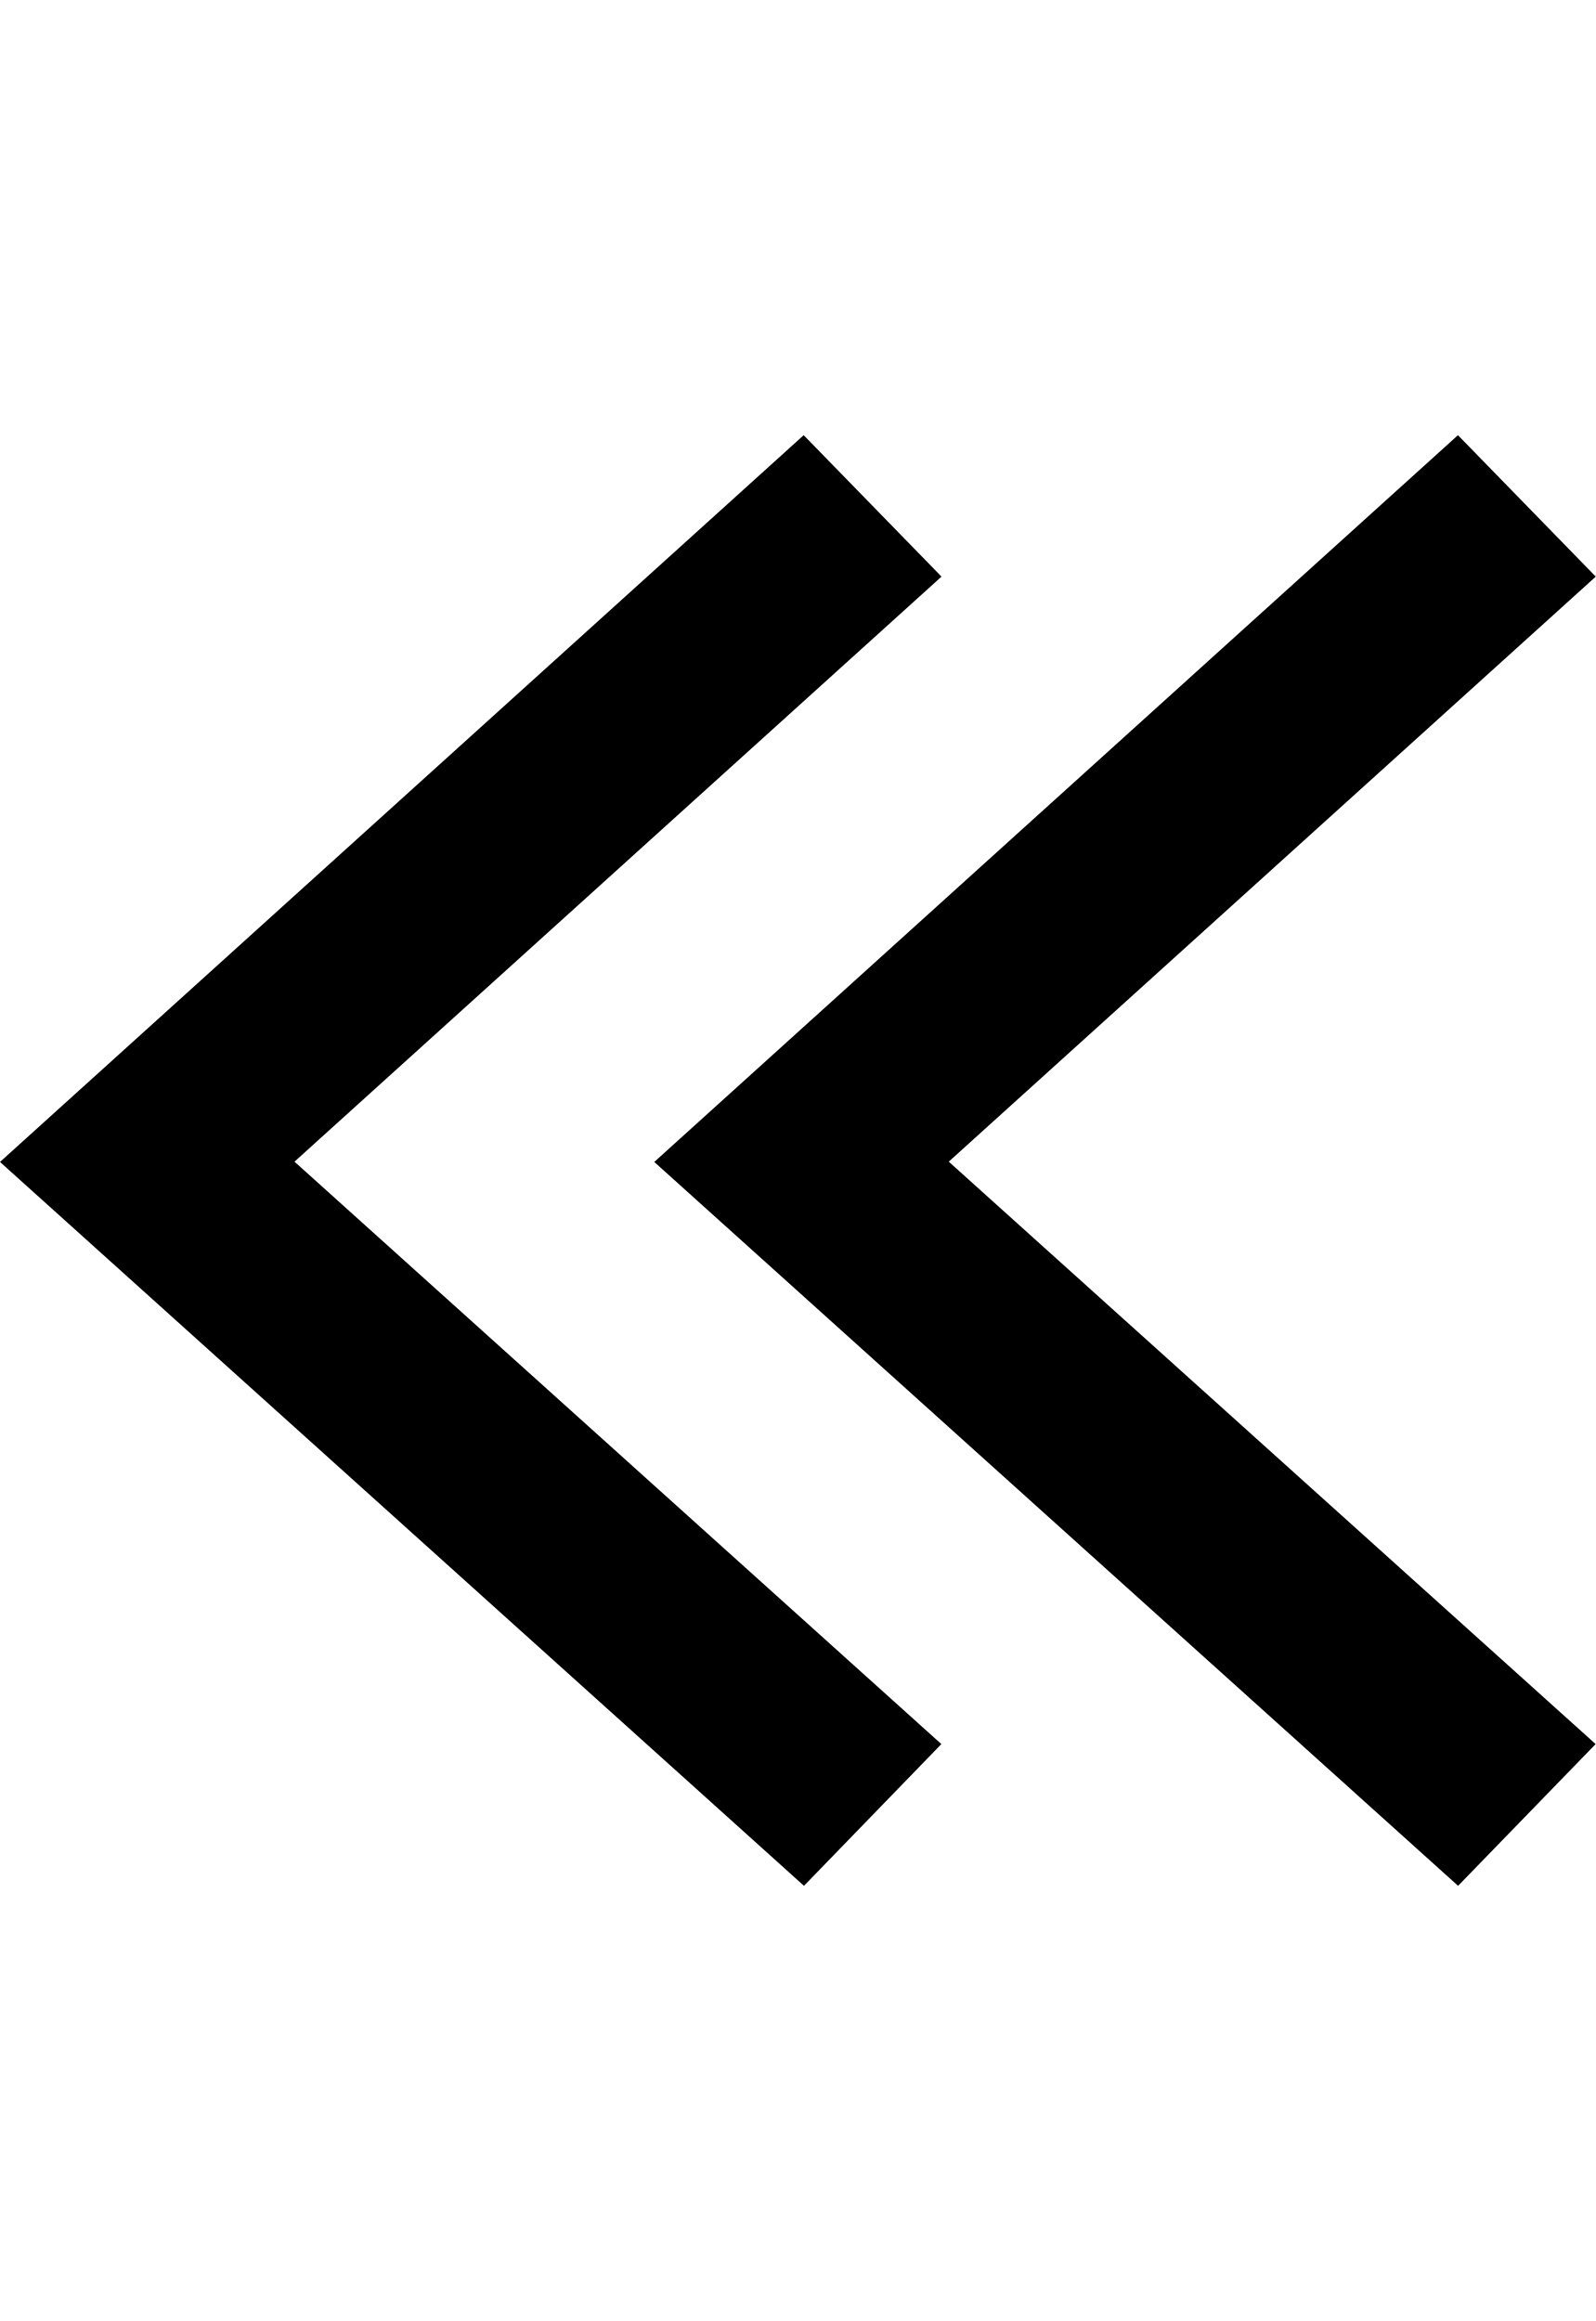
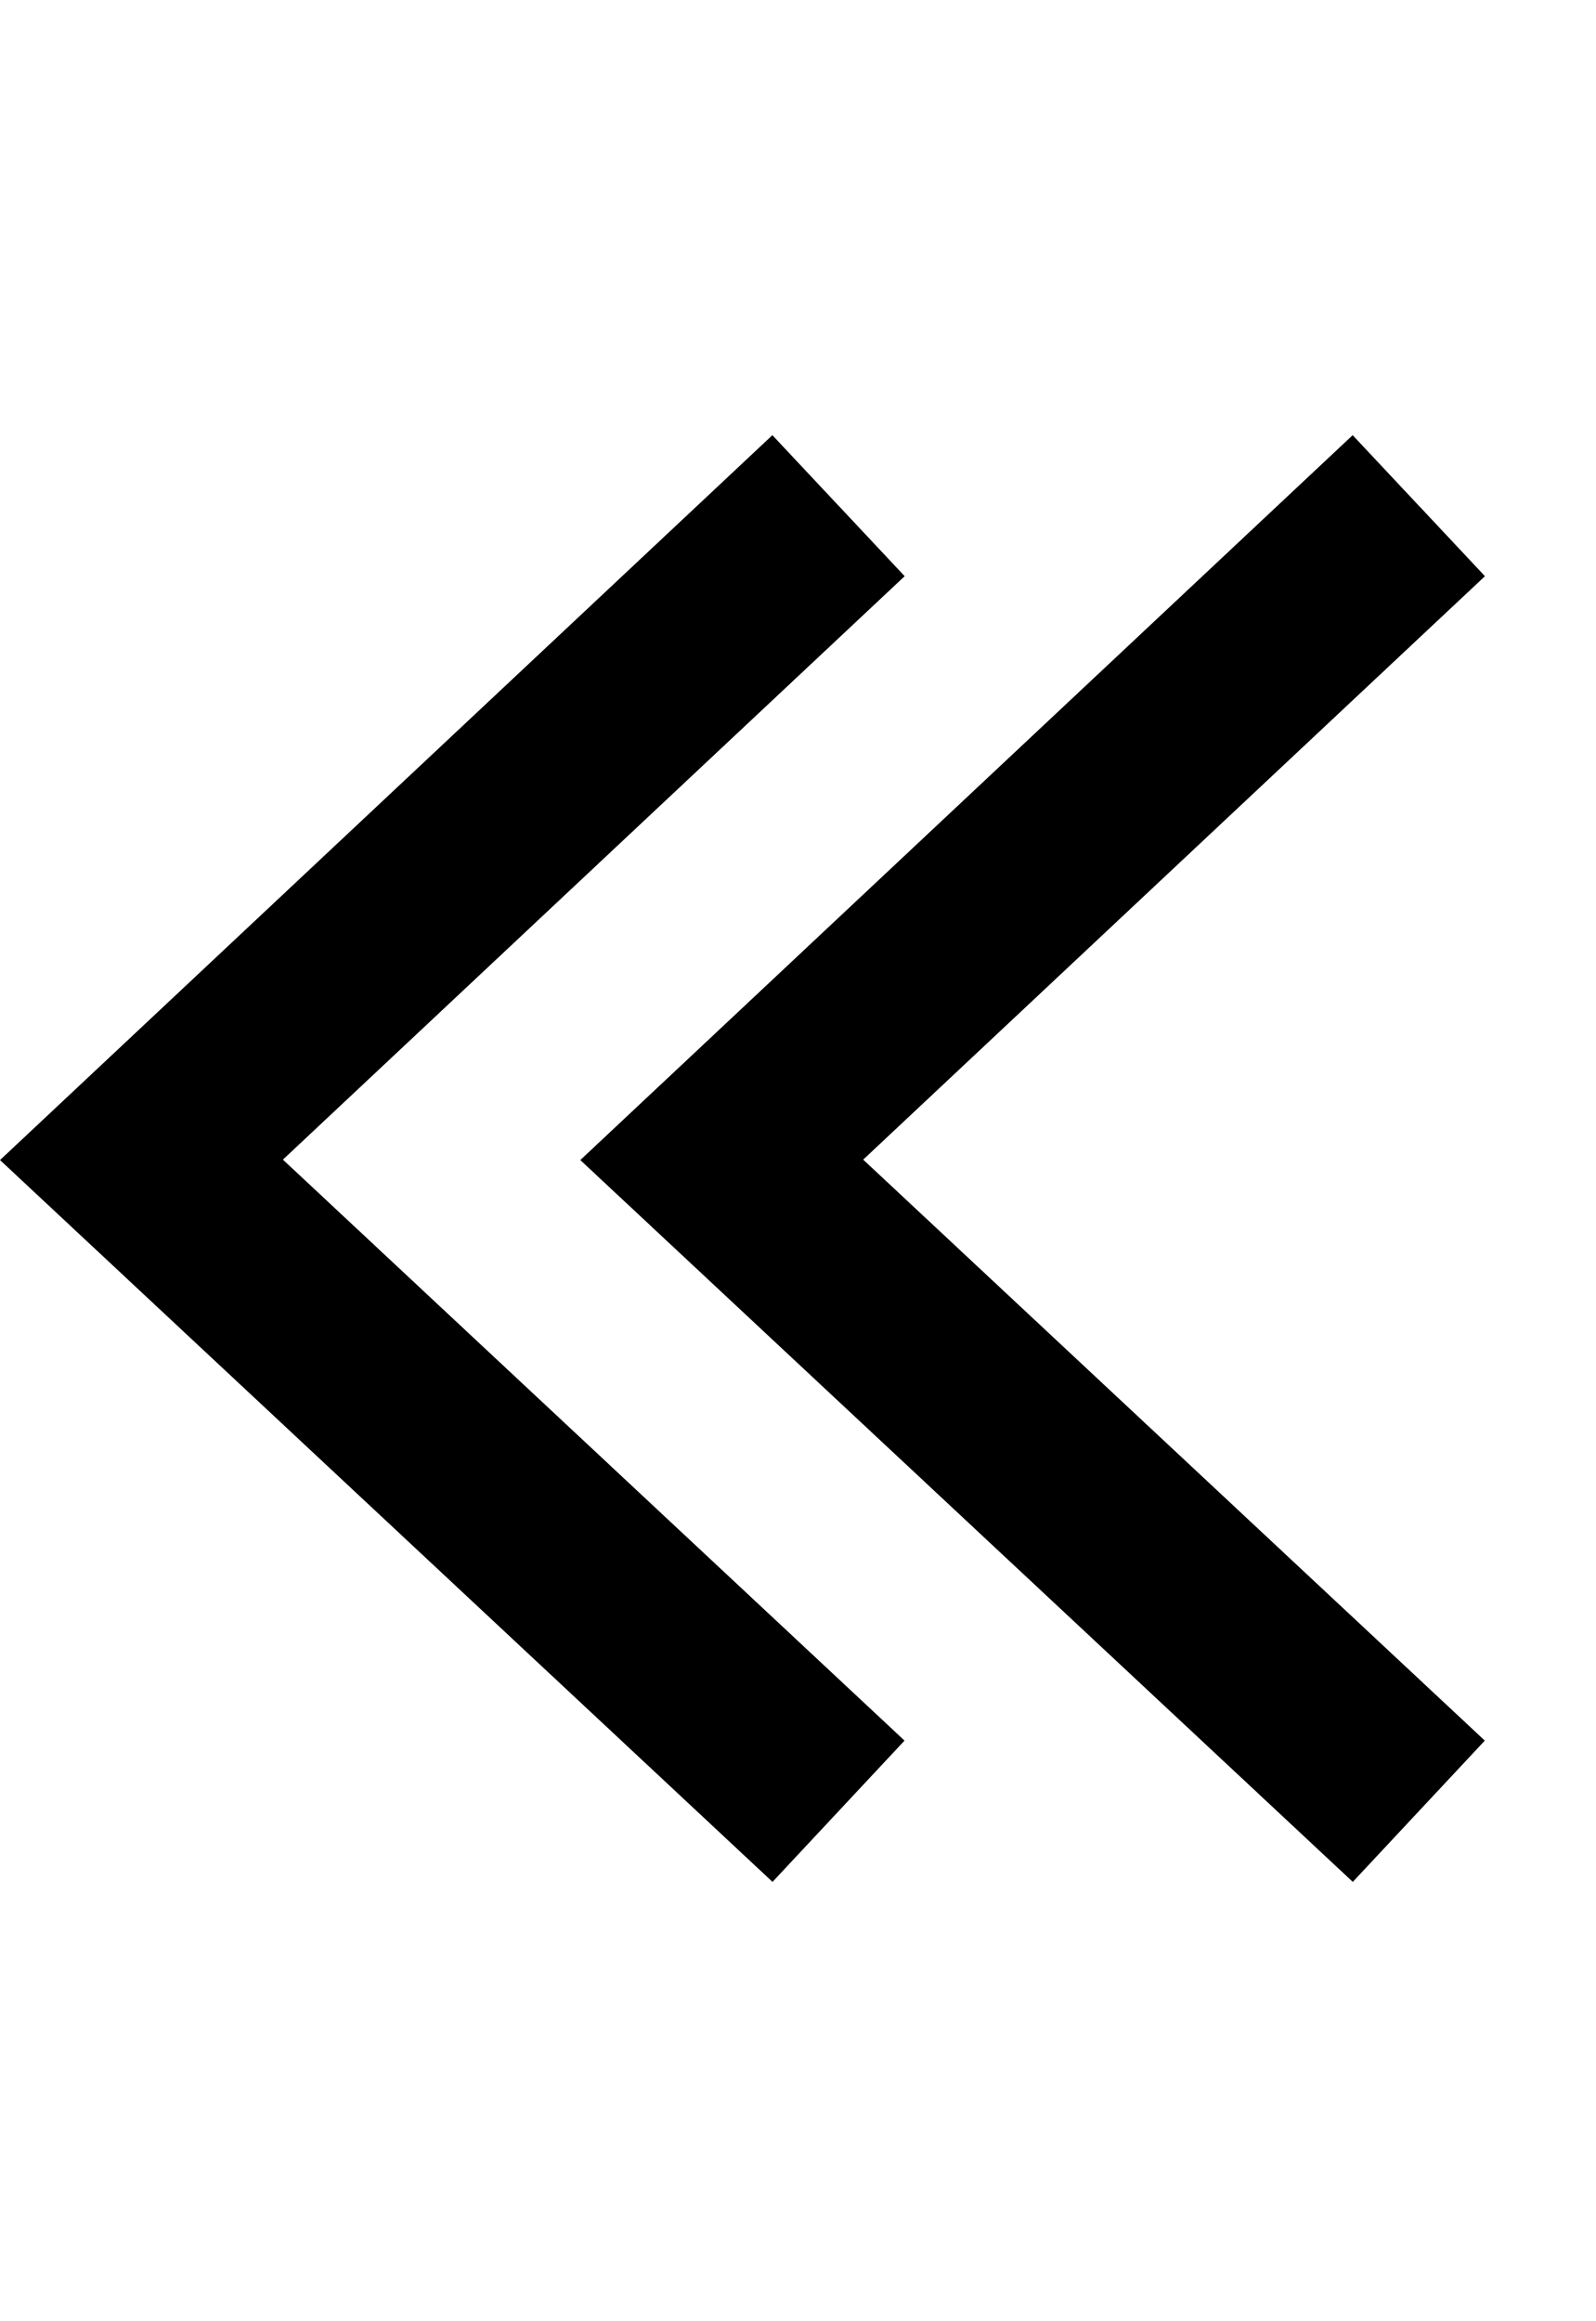
<svg xmlns="http://www.w3.org/2000/svg" width="11px" height="16px" viewBox="0 0 11 16" version="1.1">
  <g id="chevron-double-left" stroke="none" stroke-width="1" fill="none" fill-rule="evenodd">
-     <path d="M5.54,3 L6.49,3.975 L2.03,8.008 L6.489,12.023 L5.542,13 L0,8.01 L5.54,3 Z M10.05,3 L11,3.975 L6.54,8.008 L10.999,12.023 L10.051,13 L4.51,8.01 L10.05,3 Z" id="形状" fill="#000000" />
+     <g id="编组" transform="translate(0, 3)" fill="#000000" fill-rule="nonzero">
+       <polygon id="路径-33备份" transform="translate(3.118064, 4.986578) scale(-1, 1) translate(-3.118064, -4.986578) " points="3.28626015e-14 0.972 0.912 -7.81597009e-14 6.236 4.997 0.911 9.973 0.001 8.999 4.286 4.994" />
+       <polygon id="路径-33备份-2" transform="translate(7.118064, 4.986578) scale(-1, 1) translate(-7.118064, -4.986578) " points="4 0.972 4.912 -7.81597009e-14 10.236 4.997 4.911 9.973 4.001 8.999 8.286 4.994" />
+     </g>
  </g>
</svg>
